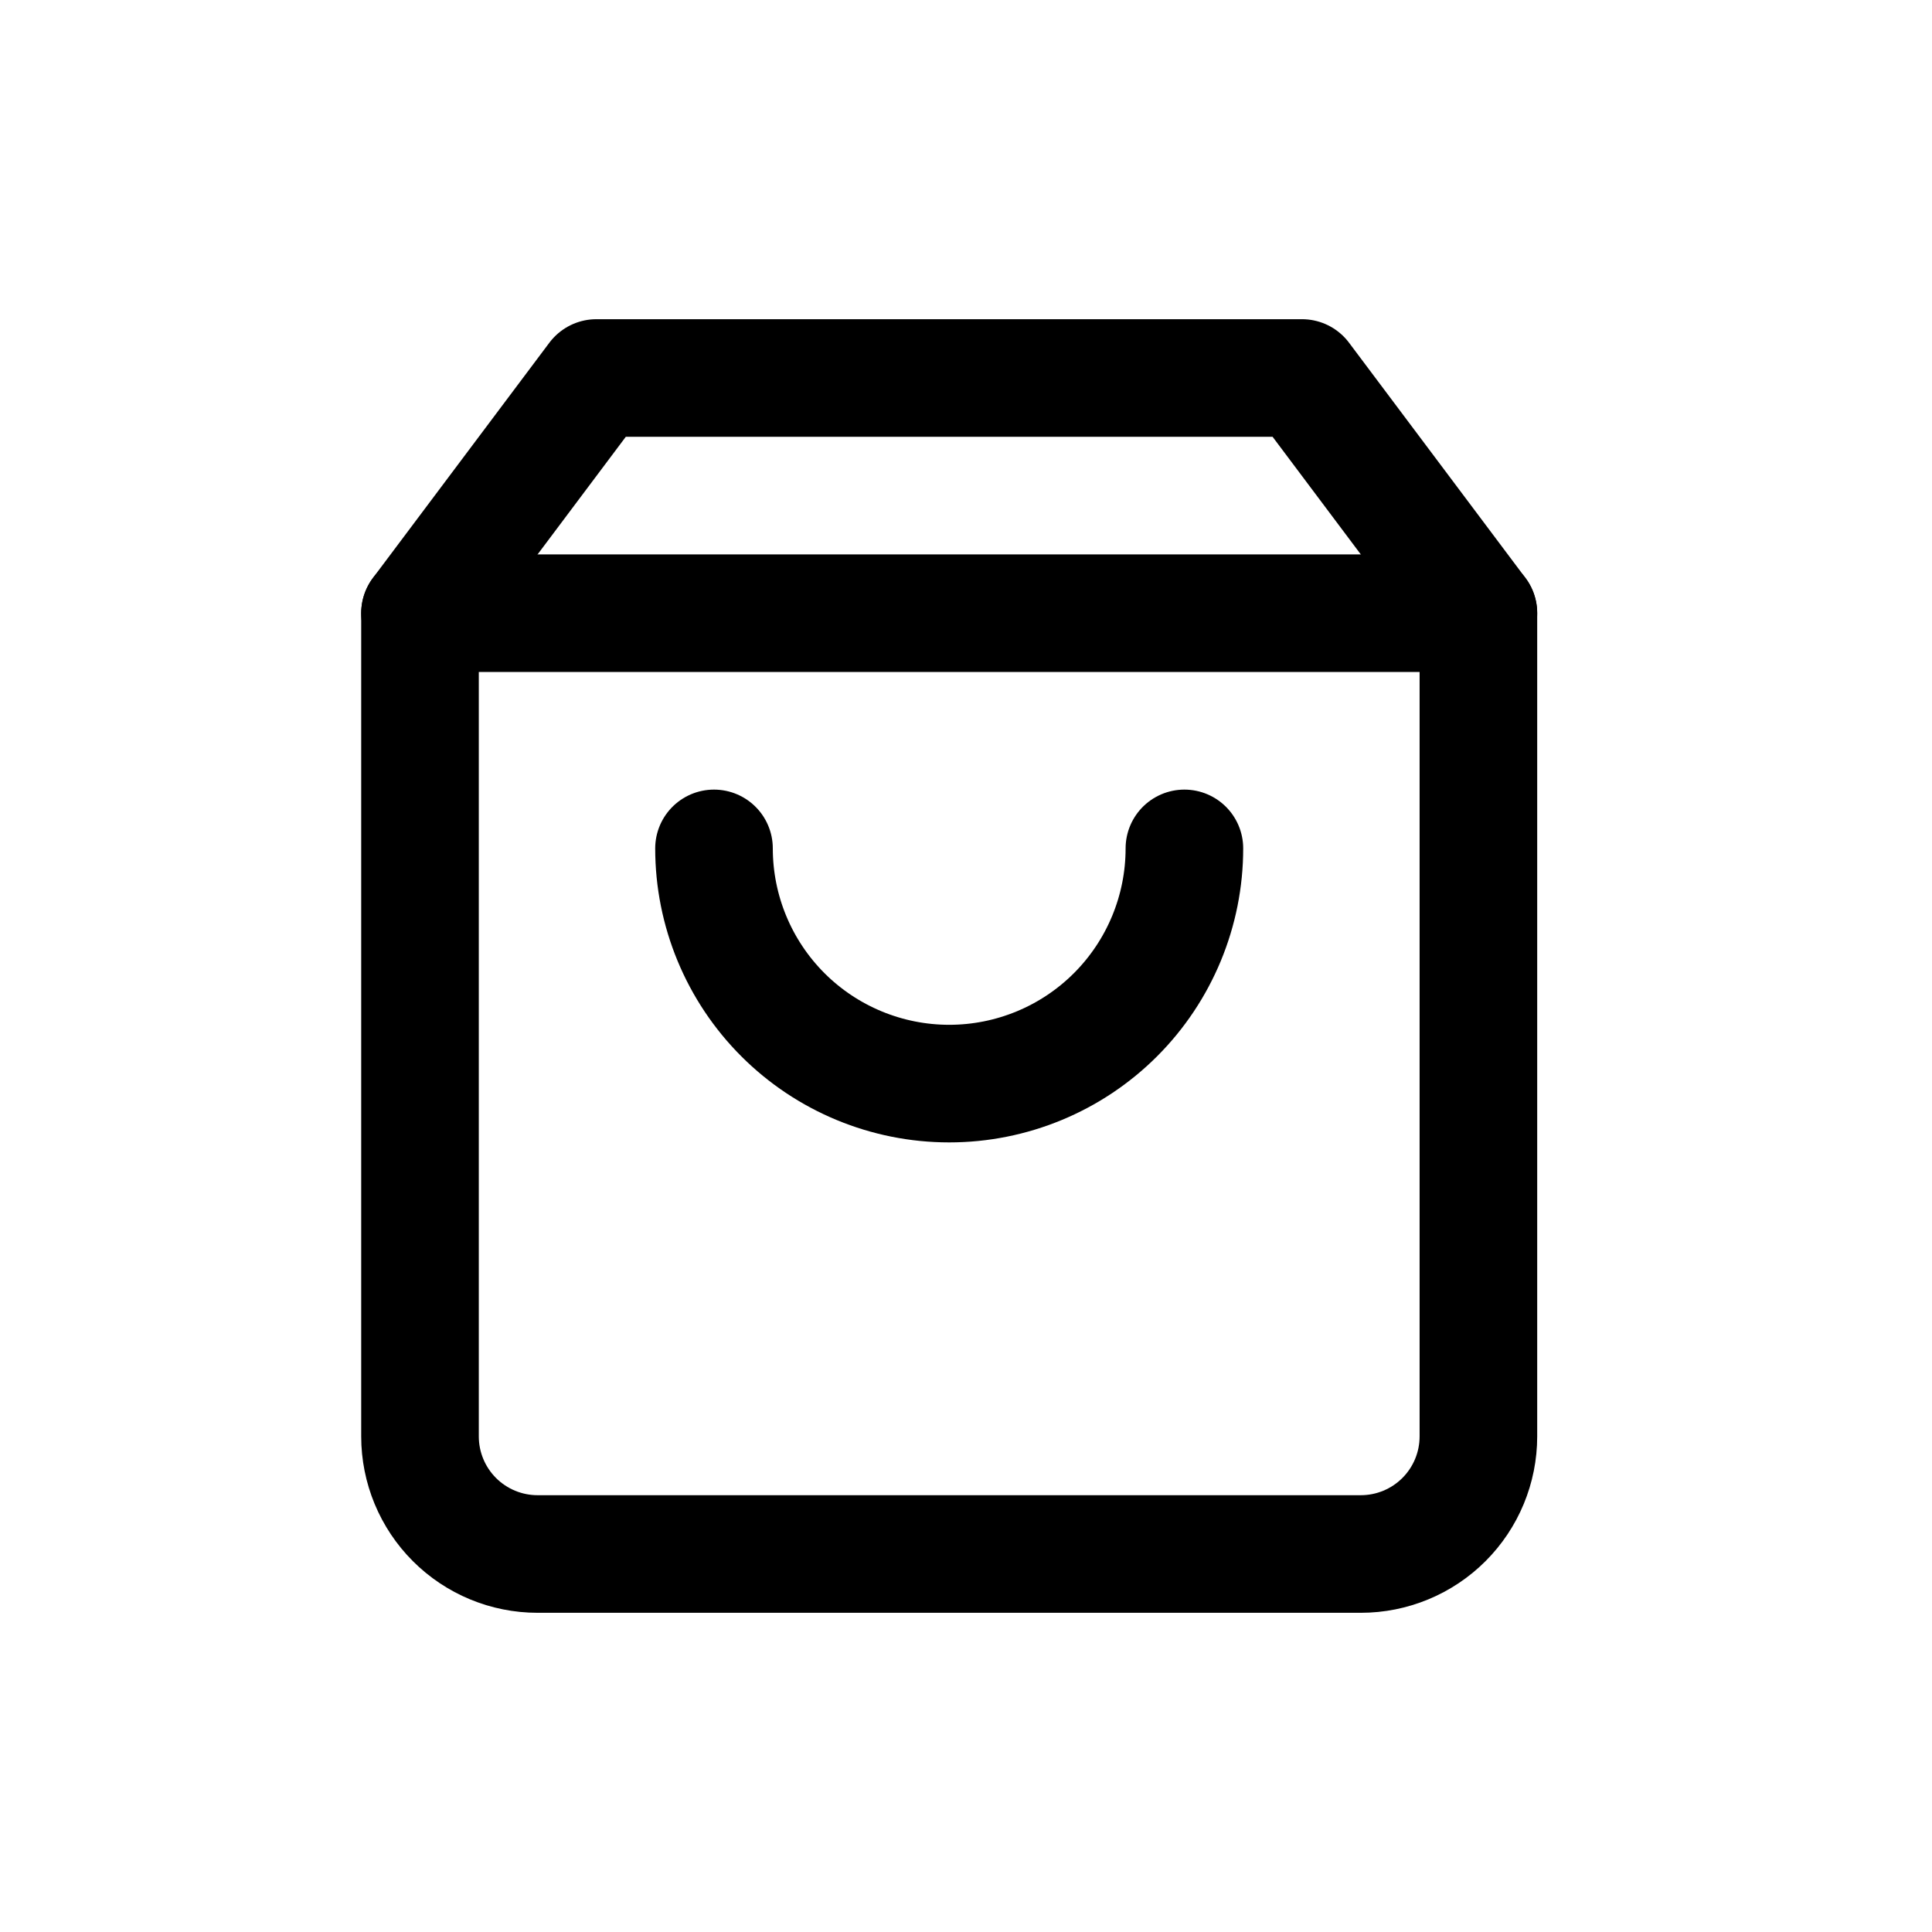
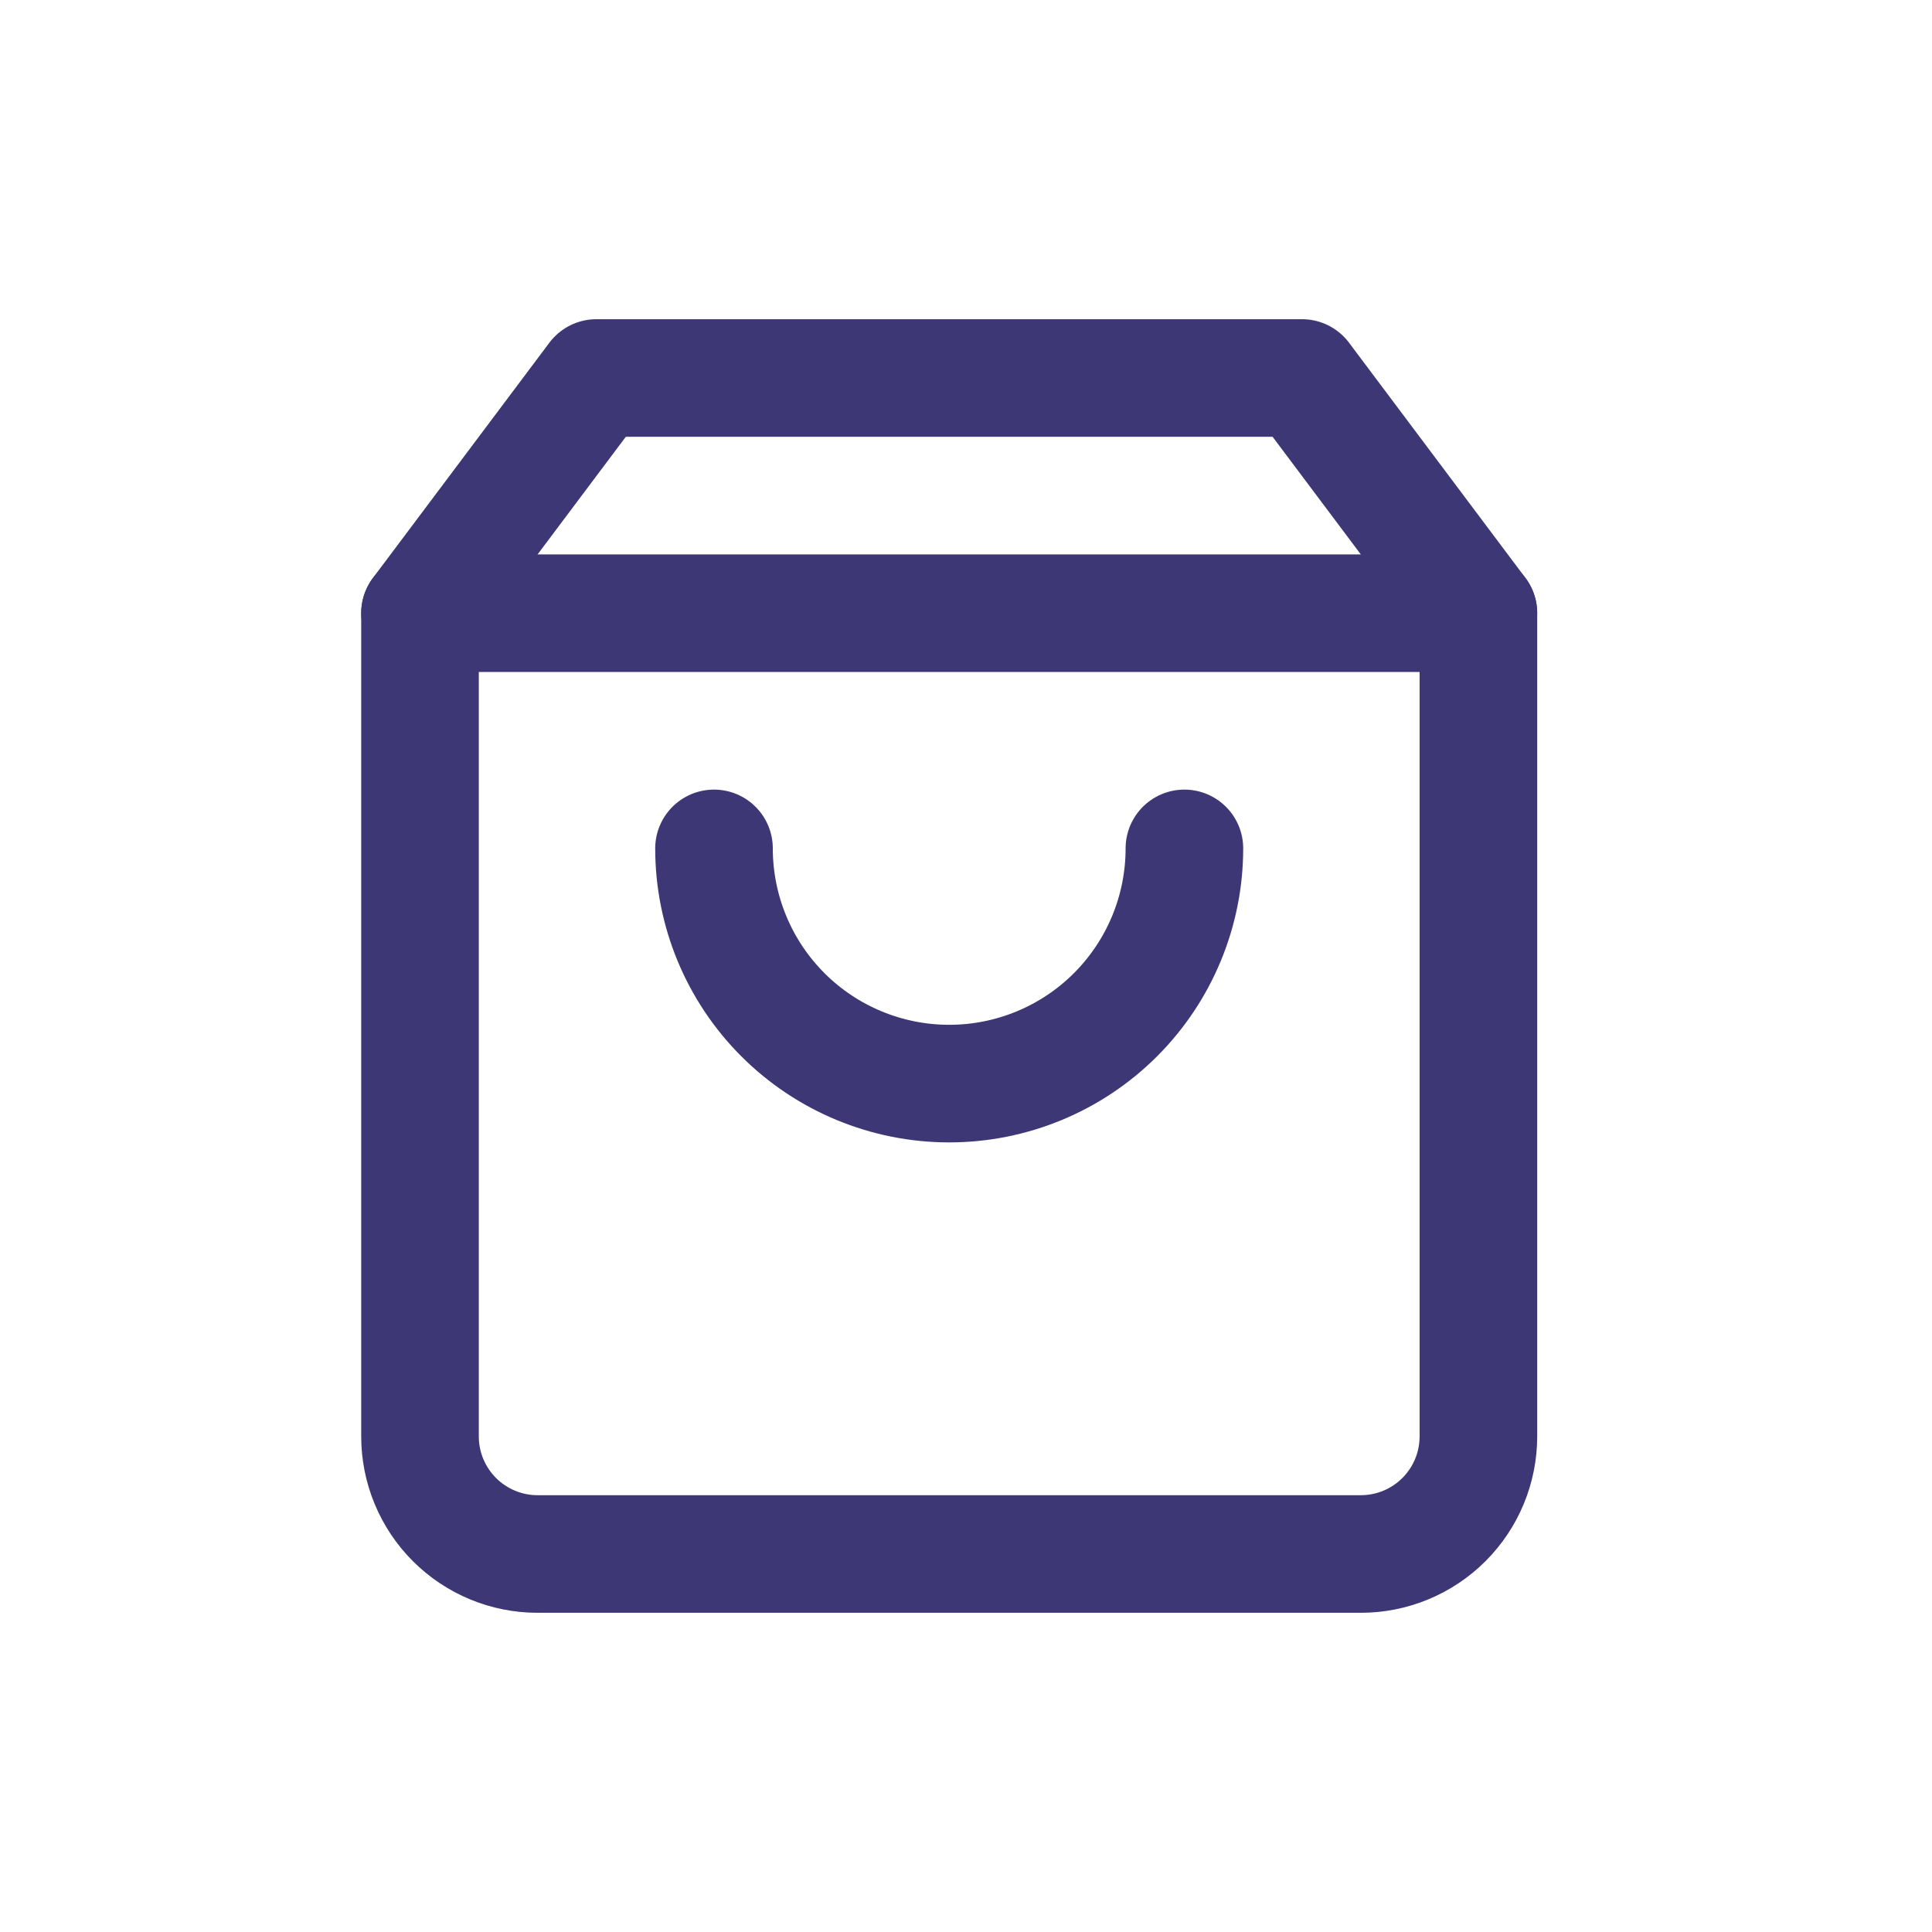
<svg xmlns="http://www.w3.org/2000/svg" width="46" height="46" viewBox="0 0 46 46" fill="none">
-   <path d="M14.2 9L10 14.6V34.2C10 34.943 10.295 35.655 10.82 36.18C11.345 36.705 12.057 37 12.8 37H32.4C33.143 37 33.855 36.705 34.38 36.18C34.905 35.655 35.2 34.943 35.2 34.2V14.6L31 9H14.2Z" stroke="black" stroke-width="2.8" stroke-linecap="round" stroke-linejoin="round" />
-   <path d="M28.2 20.2C28.2 21.685 27.61 23.11 26.56 24.16C25.51 25.21 24.085 25.8 22.6 25.8C21.115 25.8 19.69 25.21 18.64 24.16C17.59 23.11 17 21.685 17 20.2" stroke="black" stroke-width="2.8" stroke-linecap="round" stroke-linejoin="round" />
-   <path d="M10 14.6H35.2" stroke="black" stroke-width="2.8" stroke-linecap="round" stroke-linejoin="round" />
+   <path d="M14.2 9L10 14.6V34.2C10 34.943 10.295 35.655 10.82 36.18C11.345 36.705 12.057 37 12.8 37H32.4C33.143 37 33.855 36.705 34.38 36.18C34.905 35.655 35.2 34.943 35.2 34.2V14.6L31 9H14.2Z" stroke="#3d3776" stroke-width="2.8" stroke-linecap="round" stroke-linejoin="round" />
+   <path d="M28.2 20.2C28.2 21.685 27.61 23.11 26.56 24.16C25.51 25.21 24.085 25.8 22.6 25.8C21.115 25.8 19.69 25.21 18.64 24.16C17.59 23.11 17 21.685 17 20.2" stroke="#3d3776" stroke-width="2.8" stroke-linecap="round" stroke-linejoin="round" />
+   <path d="M10 14.6H35.2" stroke="#3d3776" stroke-width="2.8" stroke-linecap="round" stroke-linejoin="round" />
</svg>
